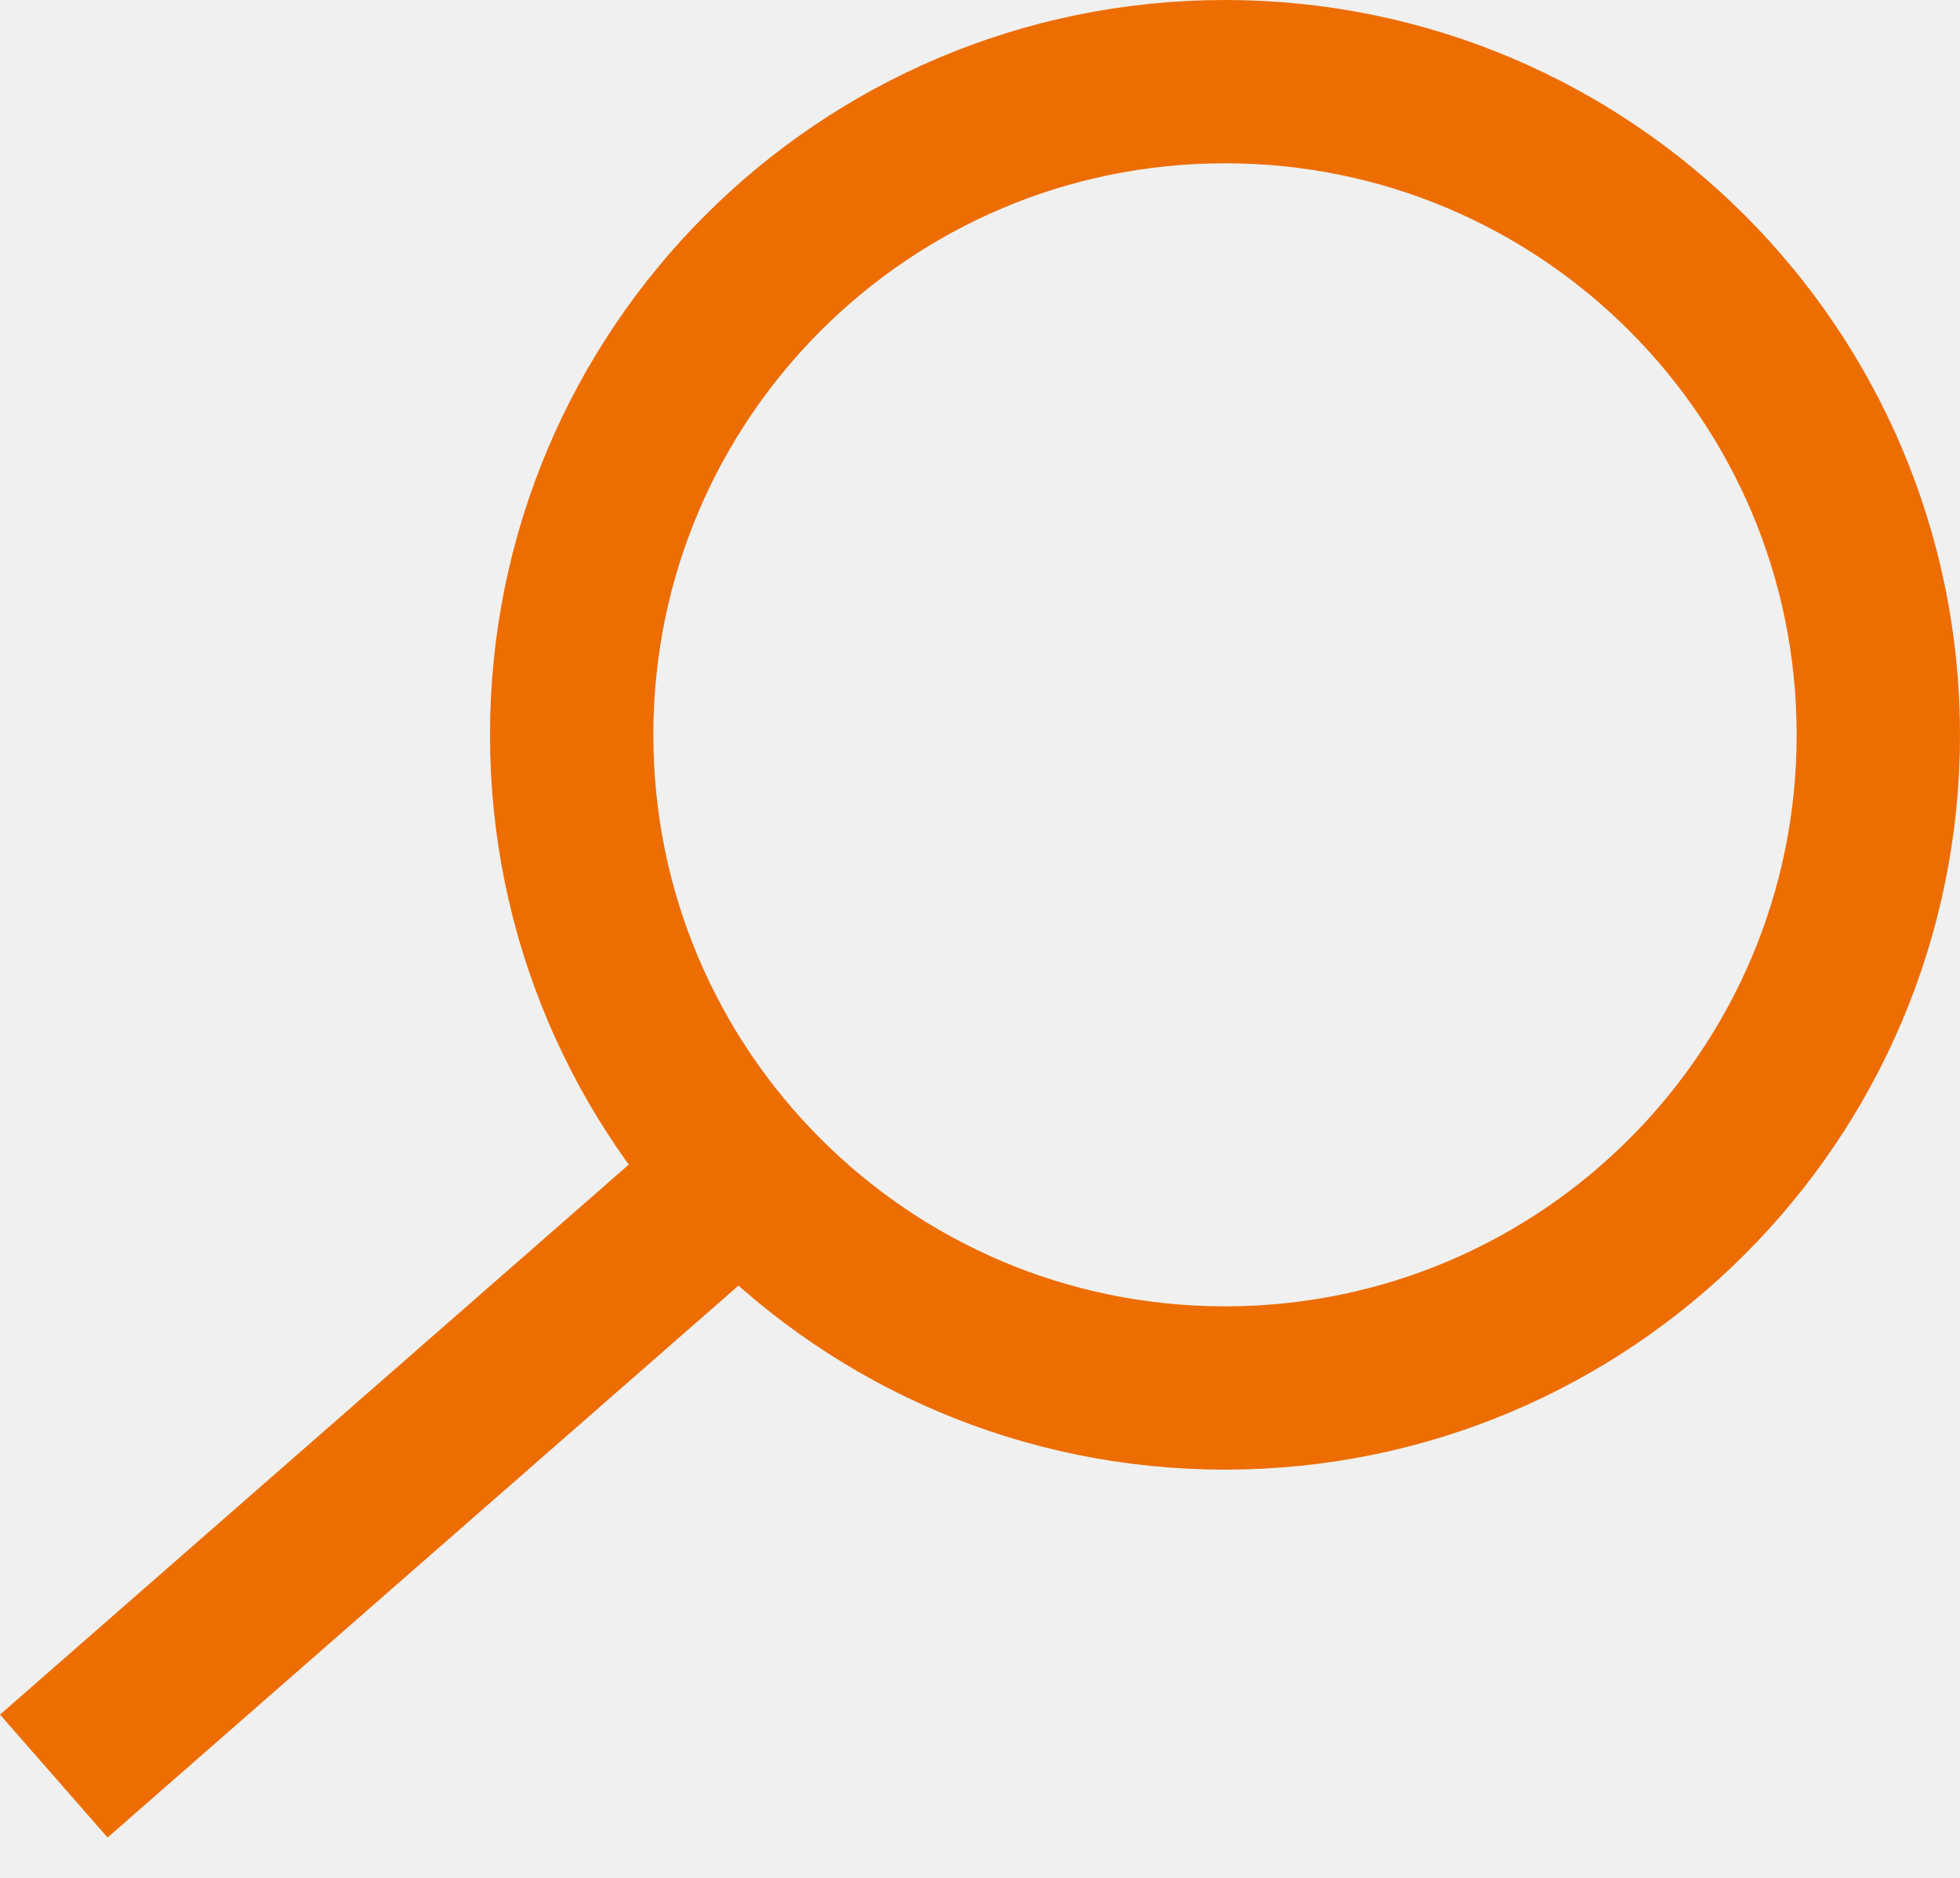
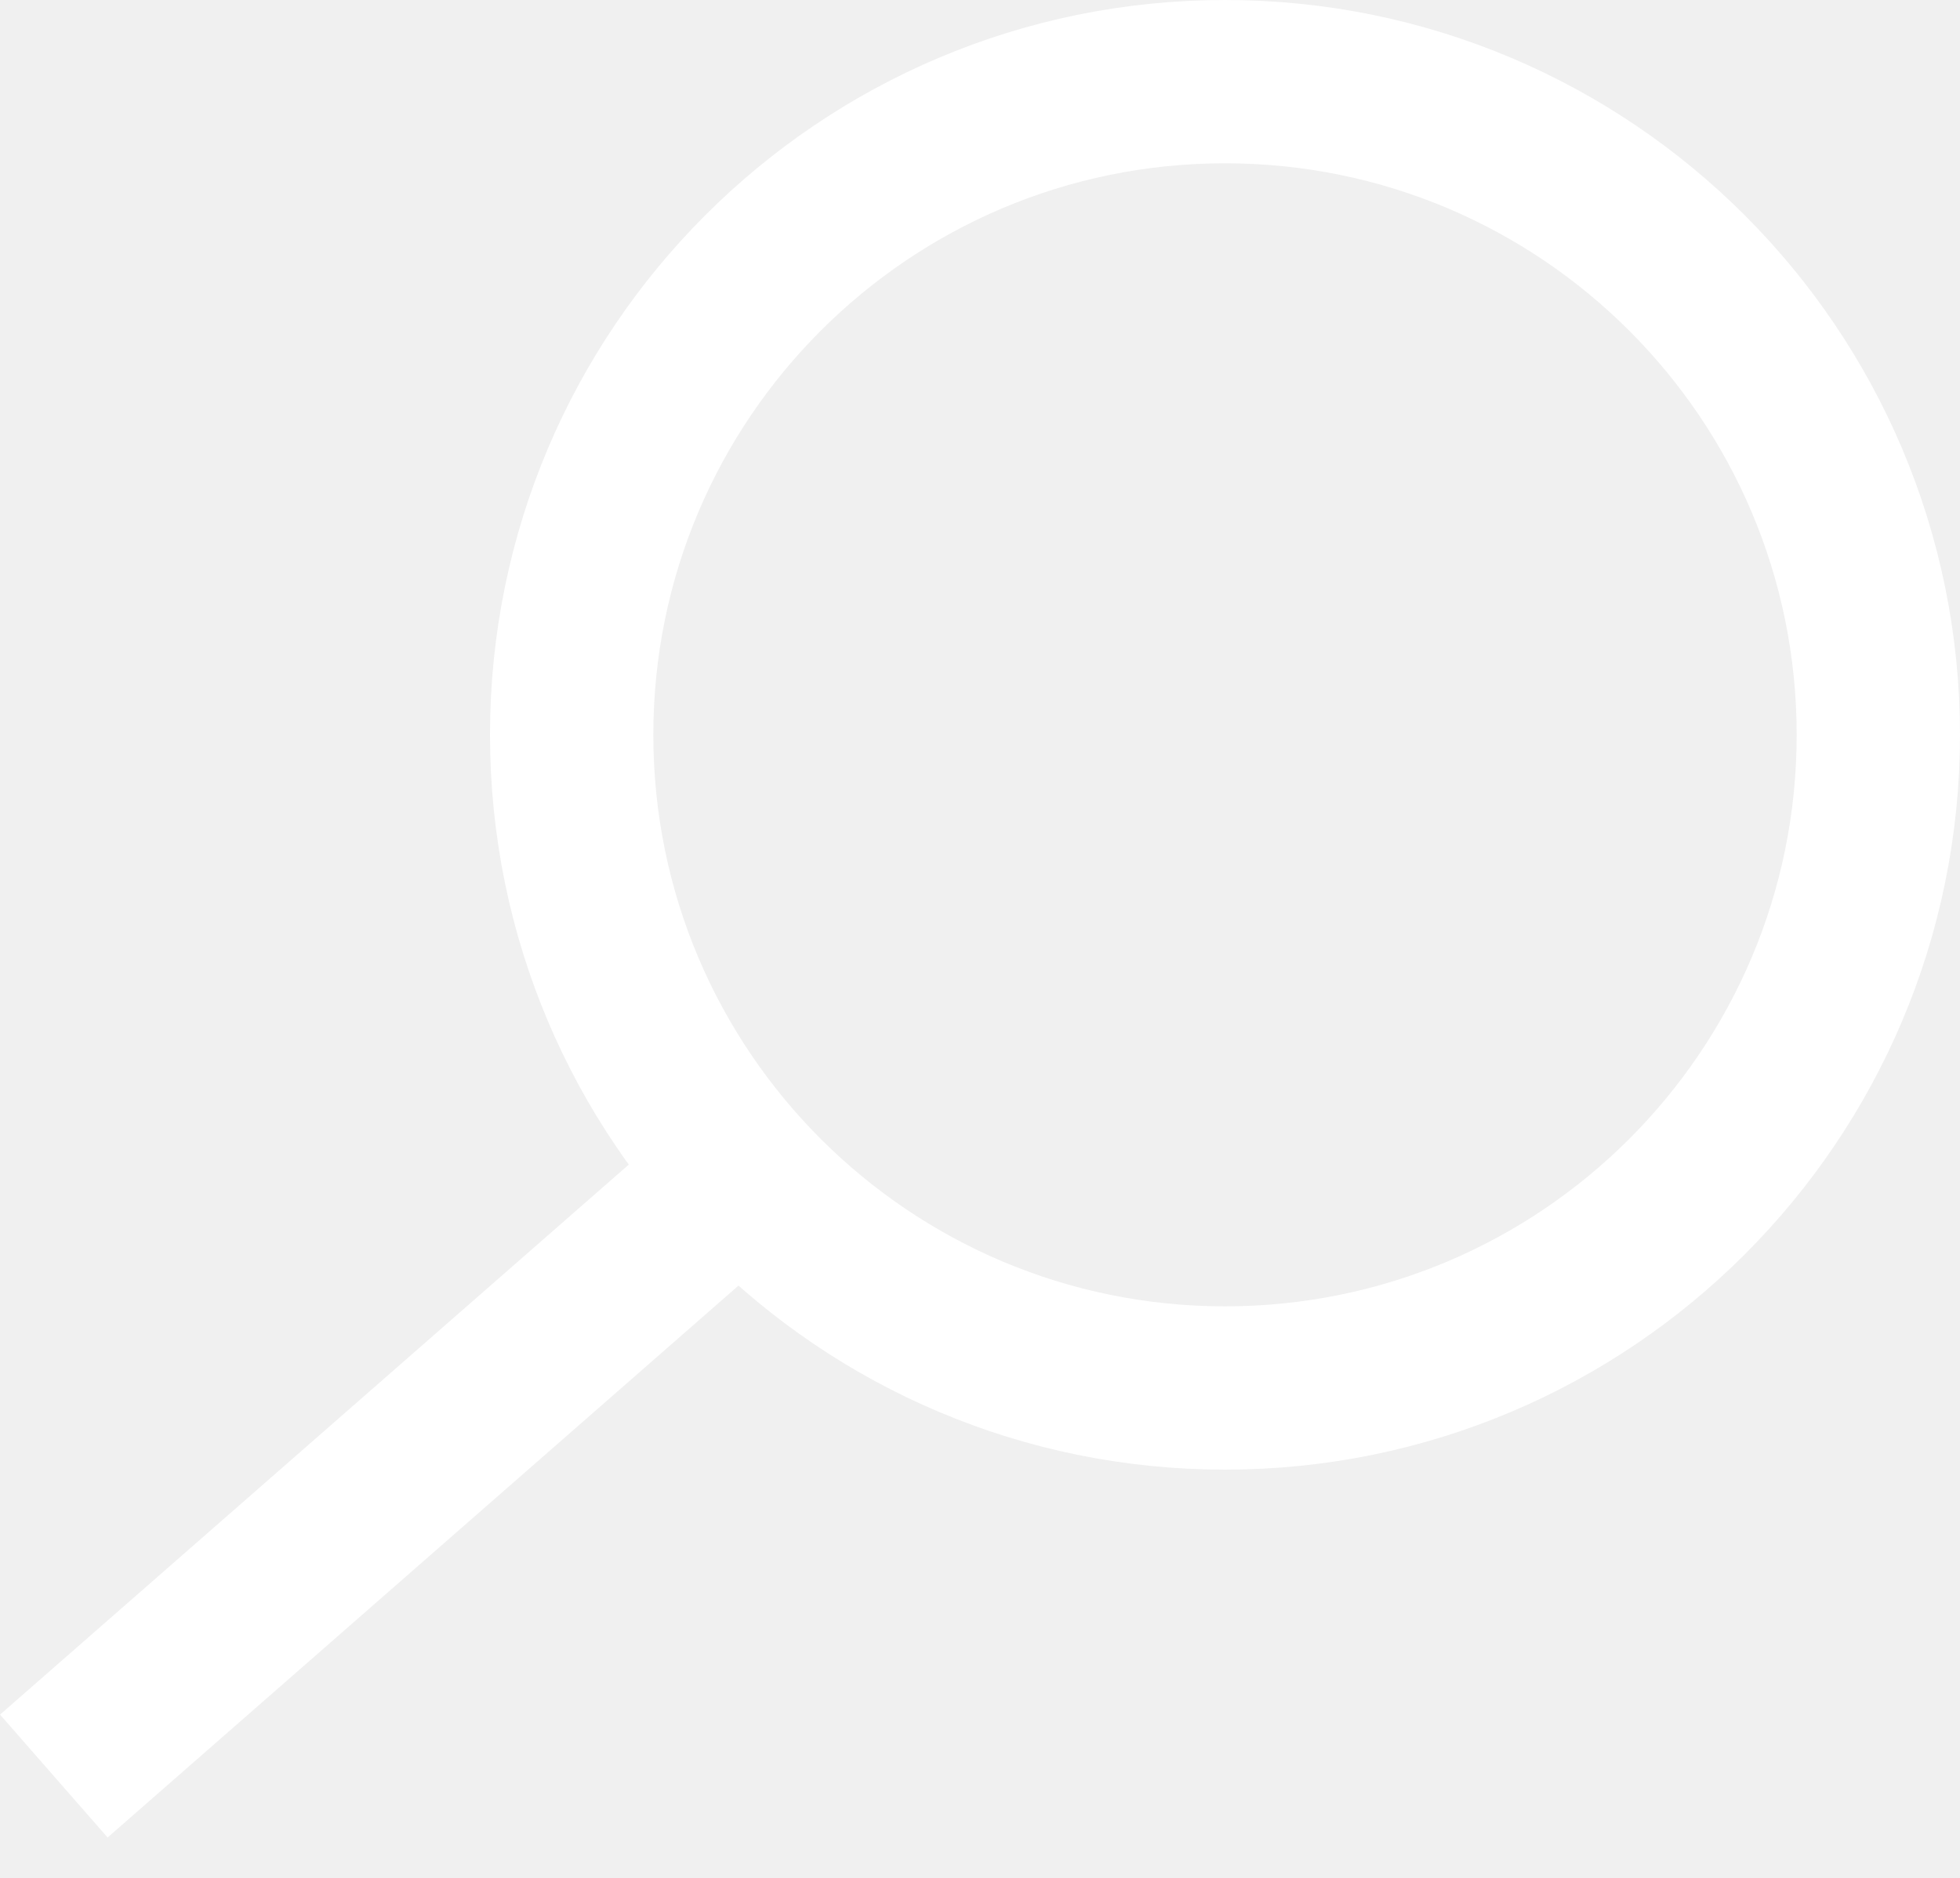
<svg xmlns="http://www.w3.org/2000/svg" width="24" height="23" viewBox="0 0 24 23" fill="none">
-   <circle cx="15" cy="9" r="8" stroke="#ED6D01" stroke-width="2" />
-   <line x1="8.659" y1="14.753" x2="0.659" y2="21.753" stroke="#ED6D01" stroke-width="2" />
+   <circle cx="15" cy="9" r="8" stroke="white" stroke-width="2" />
+   <line x1="8.659" y1="14.753" x2="0.659" y2="21.753" stroke="white" stroke-width="2" />
</svg>
